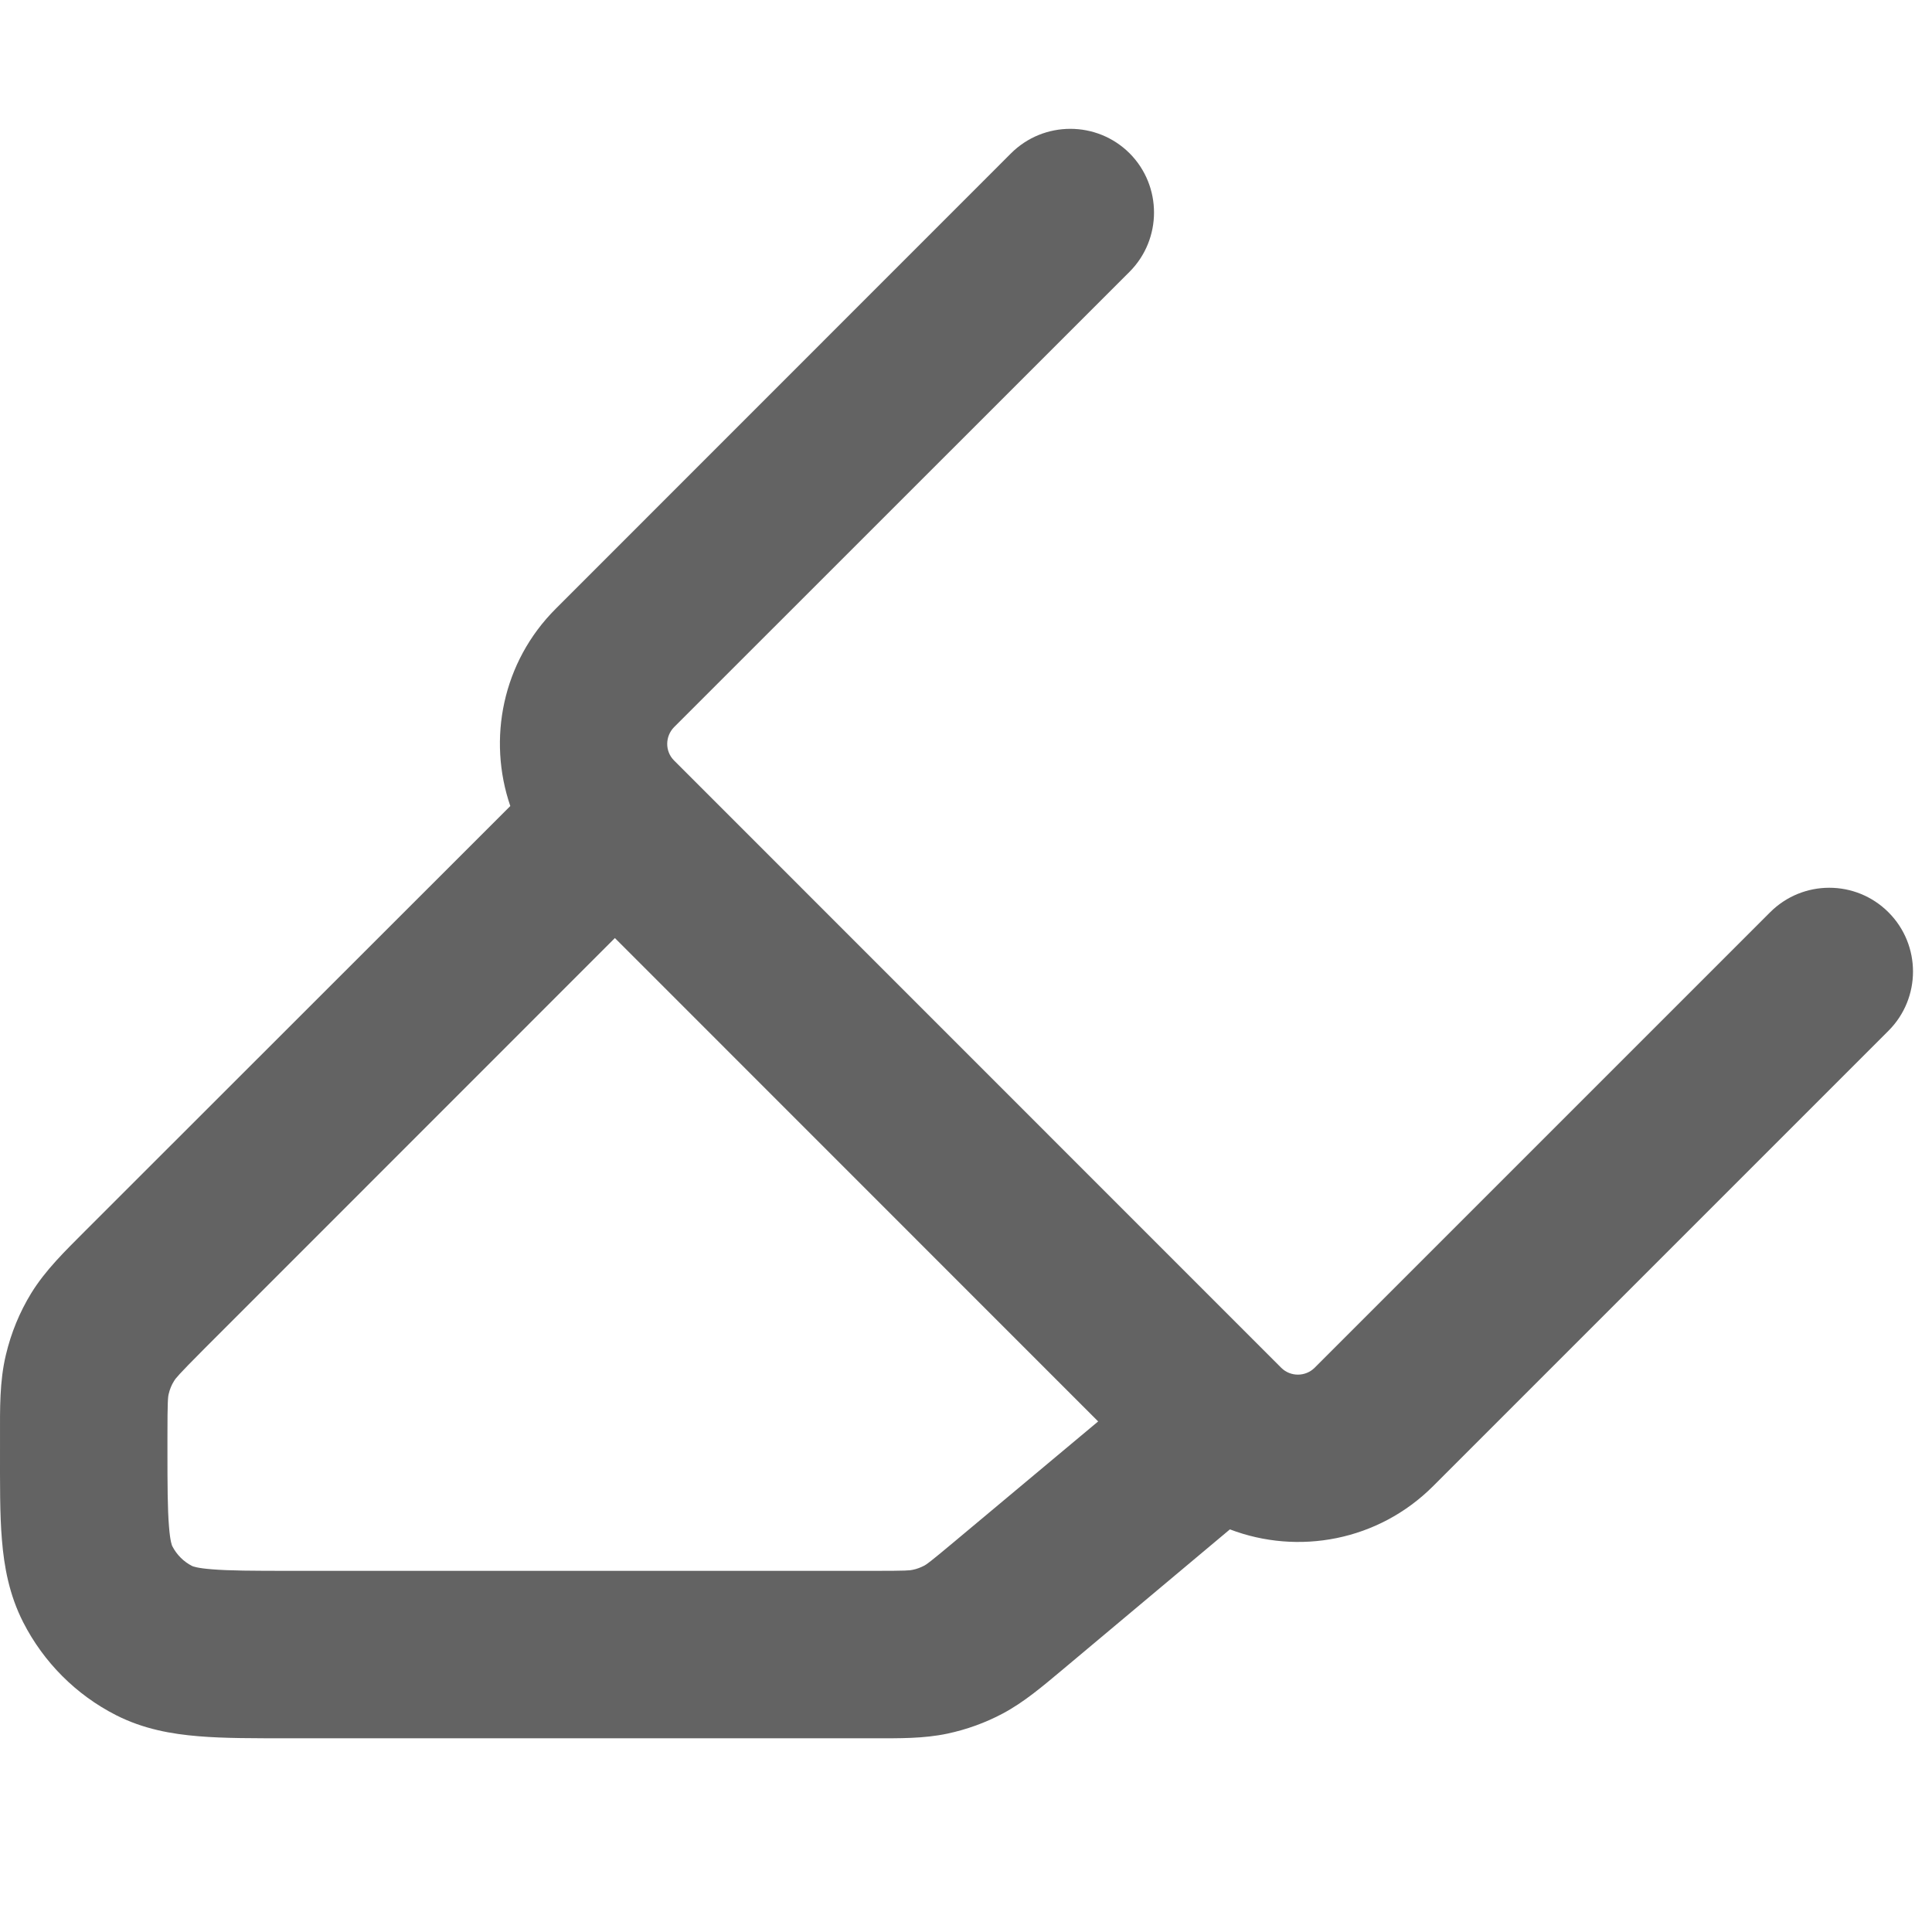
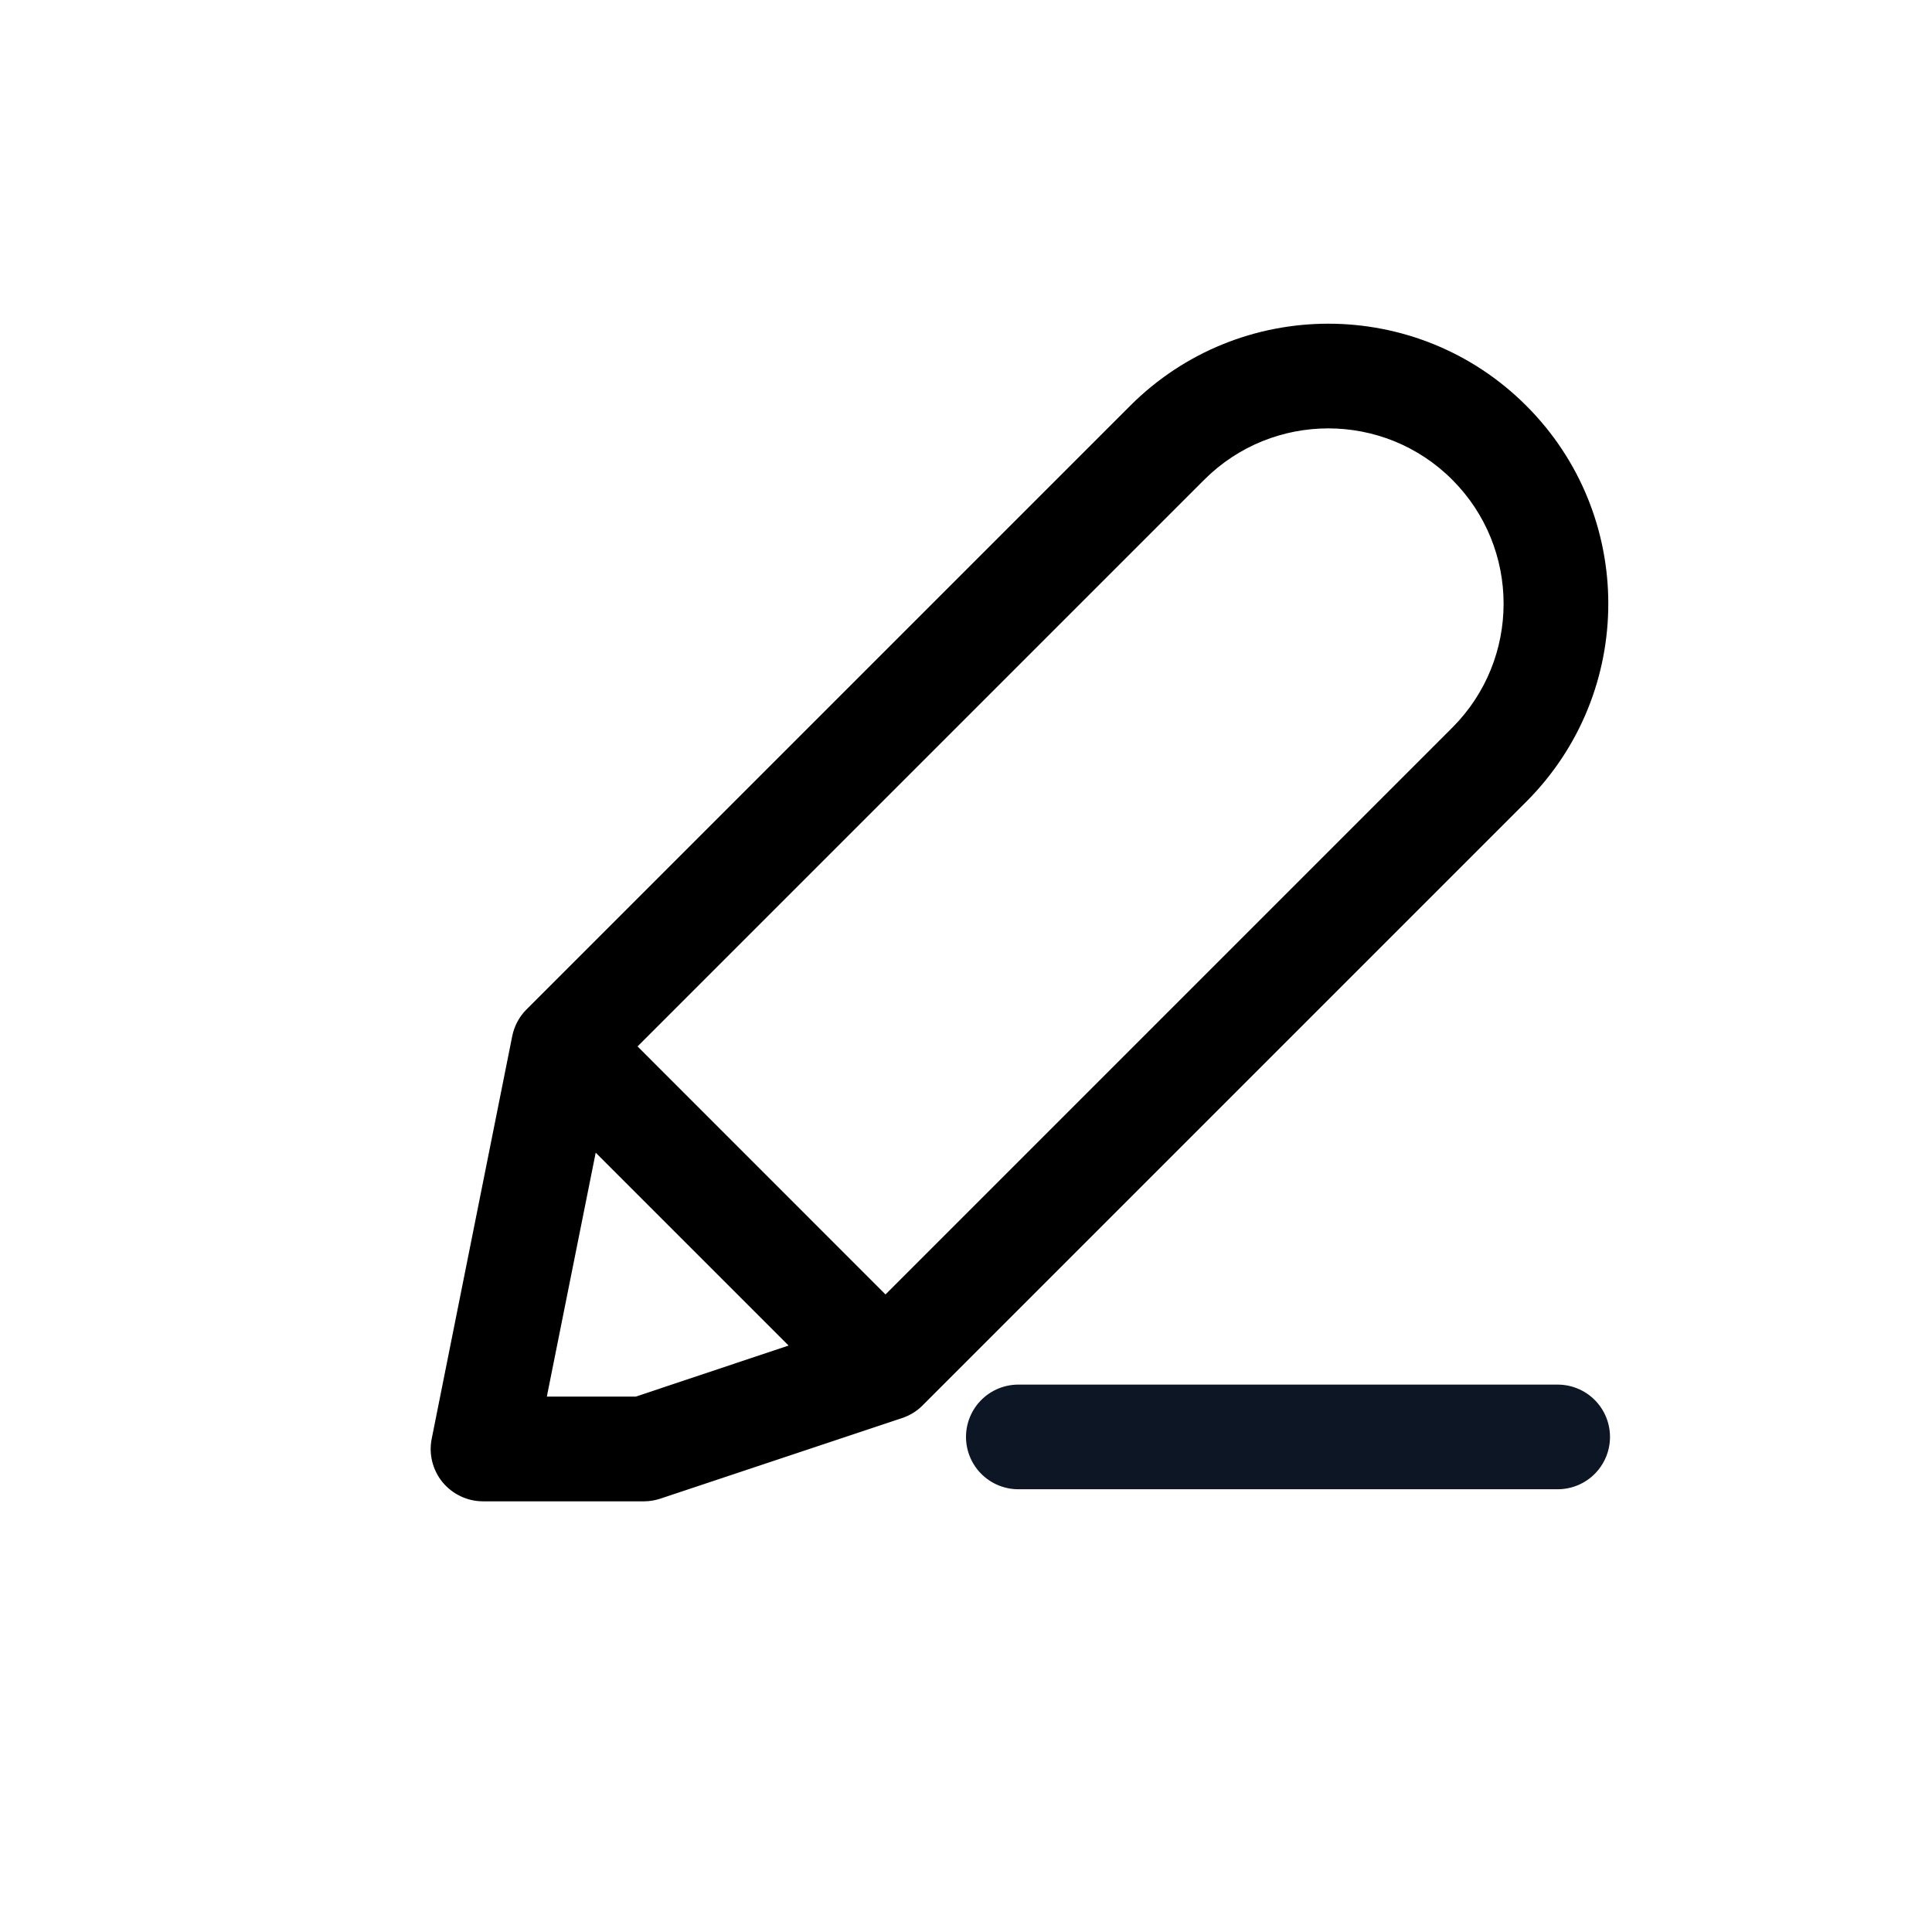
<svg xmlns="http://www.w3.org/2000/svg" width="24" height="24" viewBox="0 0 24 24" fill="none">
-   <g transform="translate(0 1.6) scale(1.6)">
-     <path fill="black" fill-opacity="0.61" d="M6.98846e-05 10.152C7.03929e-05 9.939 -0.004 9.725 0.046 9.518C0.086 9.349 0.152 9.188 0.242 9.041C0.354 8.859 0.507 8.712 0.658 8.56L3.962 5.258C3.784 4.739 3.9 4.14 4.315 3.726L7.85 0.19C8.104 -0.063 8.516 -0.063 8.77 0.19C9.023 0.444 9.023 0.856 8.77 1.11L5.234 4.645C5.163 4.717 5.162 4.833 5.233 4.904L9.947 9.619C10.019 9.691 10.136 9.69 10.207 9.619L13.743 6.083C13.997 5.829 14.408 5.829 14.662 6.083C14.916 6.337 14.916 6.749 14.662 7.003L11.127 10.538C10.7 10.965 10.078 11.076 9.549 10.874L8.238 11.973C8.094 12.093 7.952 12.215 7.785 12.304C7.65 12.376 7.505 12.428 7.355 12.46C7.17 12.499 6.982 12.496 6.794 12.496L2.25 12.496C1.981 12.496 1.739 12.497 1.54 12.48C1.333 12.463 1.114 12.425 0.9 12.316C0.59 12.158 0.338 11.905 0.18 11.595C0.071 11.381 0.032 11.163 0.015 10.956C-0.002 10.757 6.89454e-05 10.515 6.98835e-05 10.246L6.98846e-05 10.152ZM1.3 10.246C1.3 10.537 1.301 10.716 1.312 10.851C1.321 10.97 1.336 11.002 1.338 11.005C1.372 11.071 1.426 11.125 1.491 11.158C1.496 11.161 1.53 11.175 1.646 11.184C1.78 11.195 1.959 11.196 2.25 11.196L6.795 11.196C7.037 11.196 7.066 11.193 7.086 11.188C7.117 11.182 7.148 11.17 7.177 11.155C7.195 11.145 7.219 11.129 7.403 10.975L8.526 10.036L4.774 6.283L1.578 9.48C1.384 9.675 1.364 9.701 1.352 9.721C1.332 9.752 1.318 9.787 1.31 9.822C1.304 9.845 1.3 9.879 1.3 10.152L1.3 10.246Z" />
-   </g>
+   <path d="M14.04 5.04C15.399 3.682 17.602 3.681 18.96 5.04C20.319 6.398 20.318 8.601 18.96 9.959L11.46 17.459C11.389 17.531 11.301 17.584 11.205 17.616L8.205 18.616C8.139 18.638 8.07 18.65 8 18.65H6C5.806 18.65 5.621 18.562 5.497 18.412C5.374 18.261 5.324 18.062 5.363 17.872L6.363 12.872C6.388 12.746 6.45 12.63 6.54 12.54L14.04 5.04ZM6.793 17.349H7.898L9.796 16.715L7.4 14.319L6.793 17.349ZM18.04 5.959C17.19 5.109 15.811 5.109 14.96 5.959L7.92 12.999L11 16.08L18.04 9.04C18.891 8.189 18.891 6.81 18.04 5.959Z" fill="black" />
+   <line x1="12.65" y1="17.85" x2="19.35" y2="17.85" stroke="#0D1625" stroke-width="1.3" stroke-linecap="round" stroke-linejoin="round" />
</svg>
